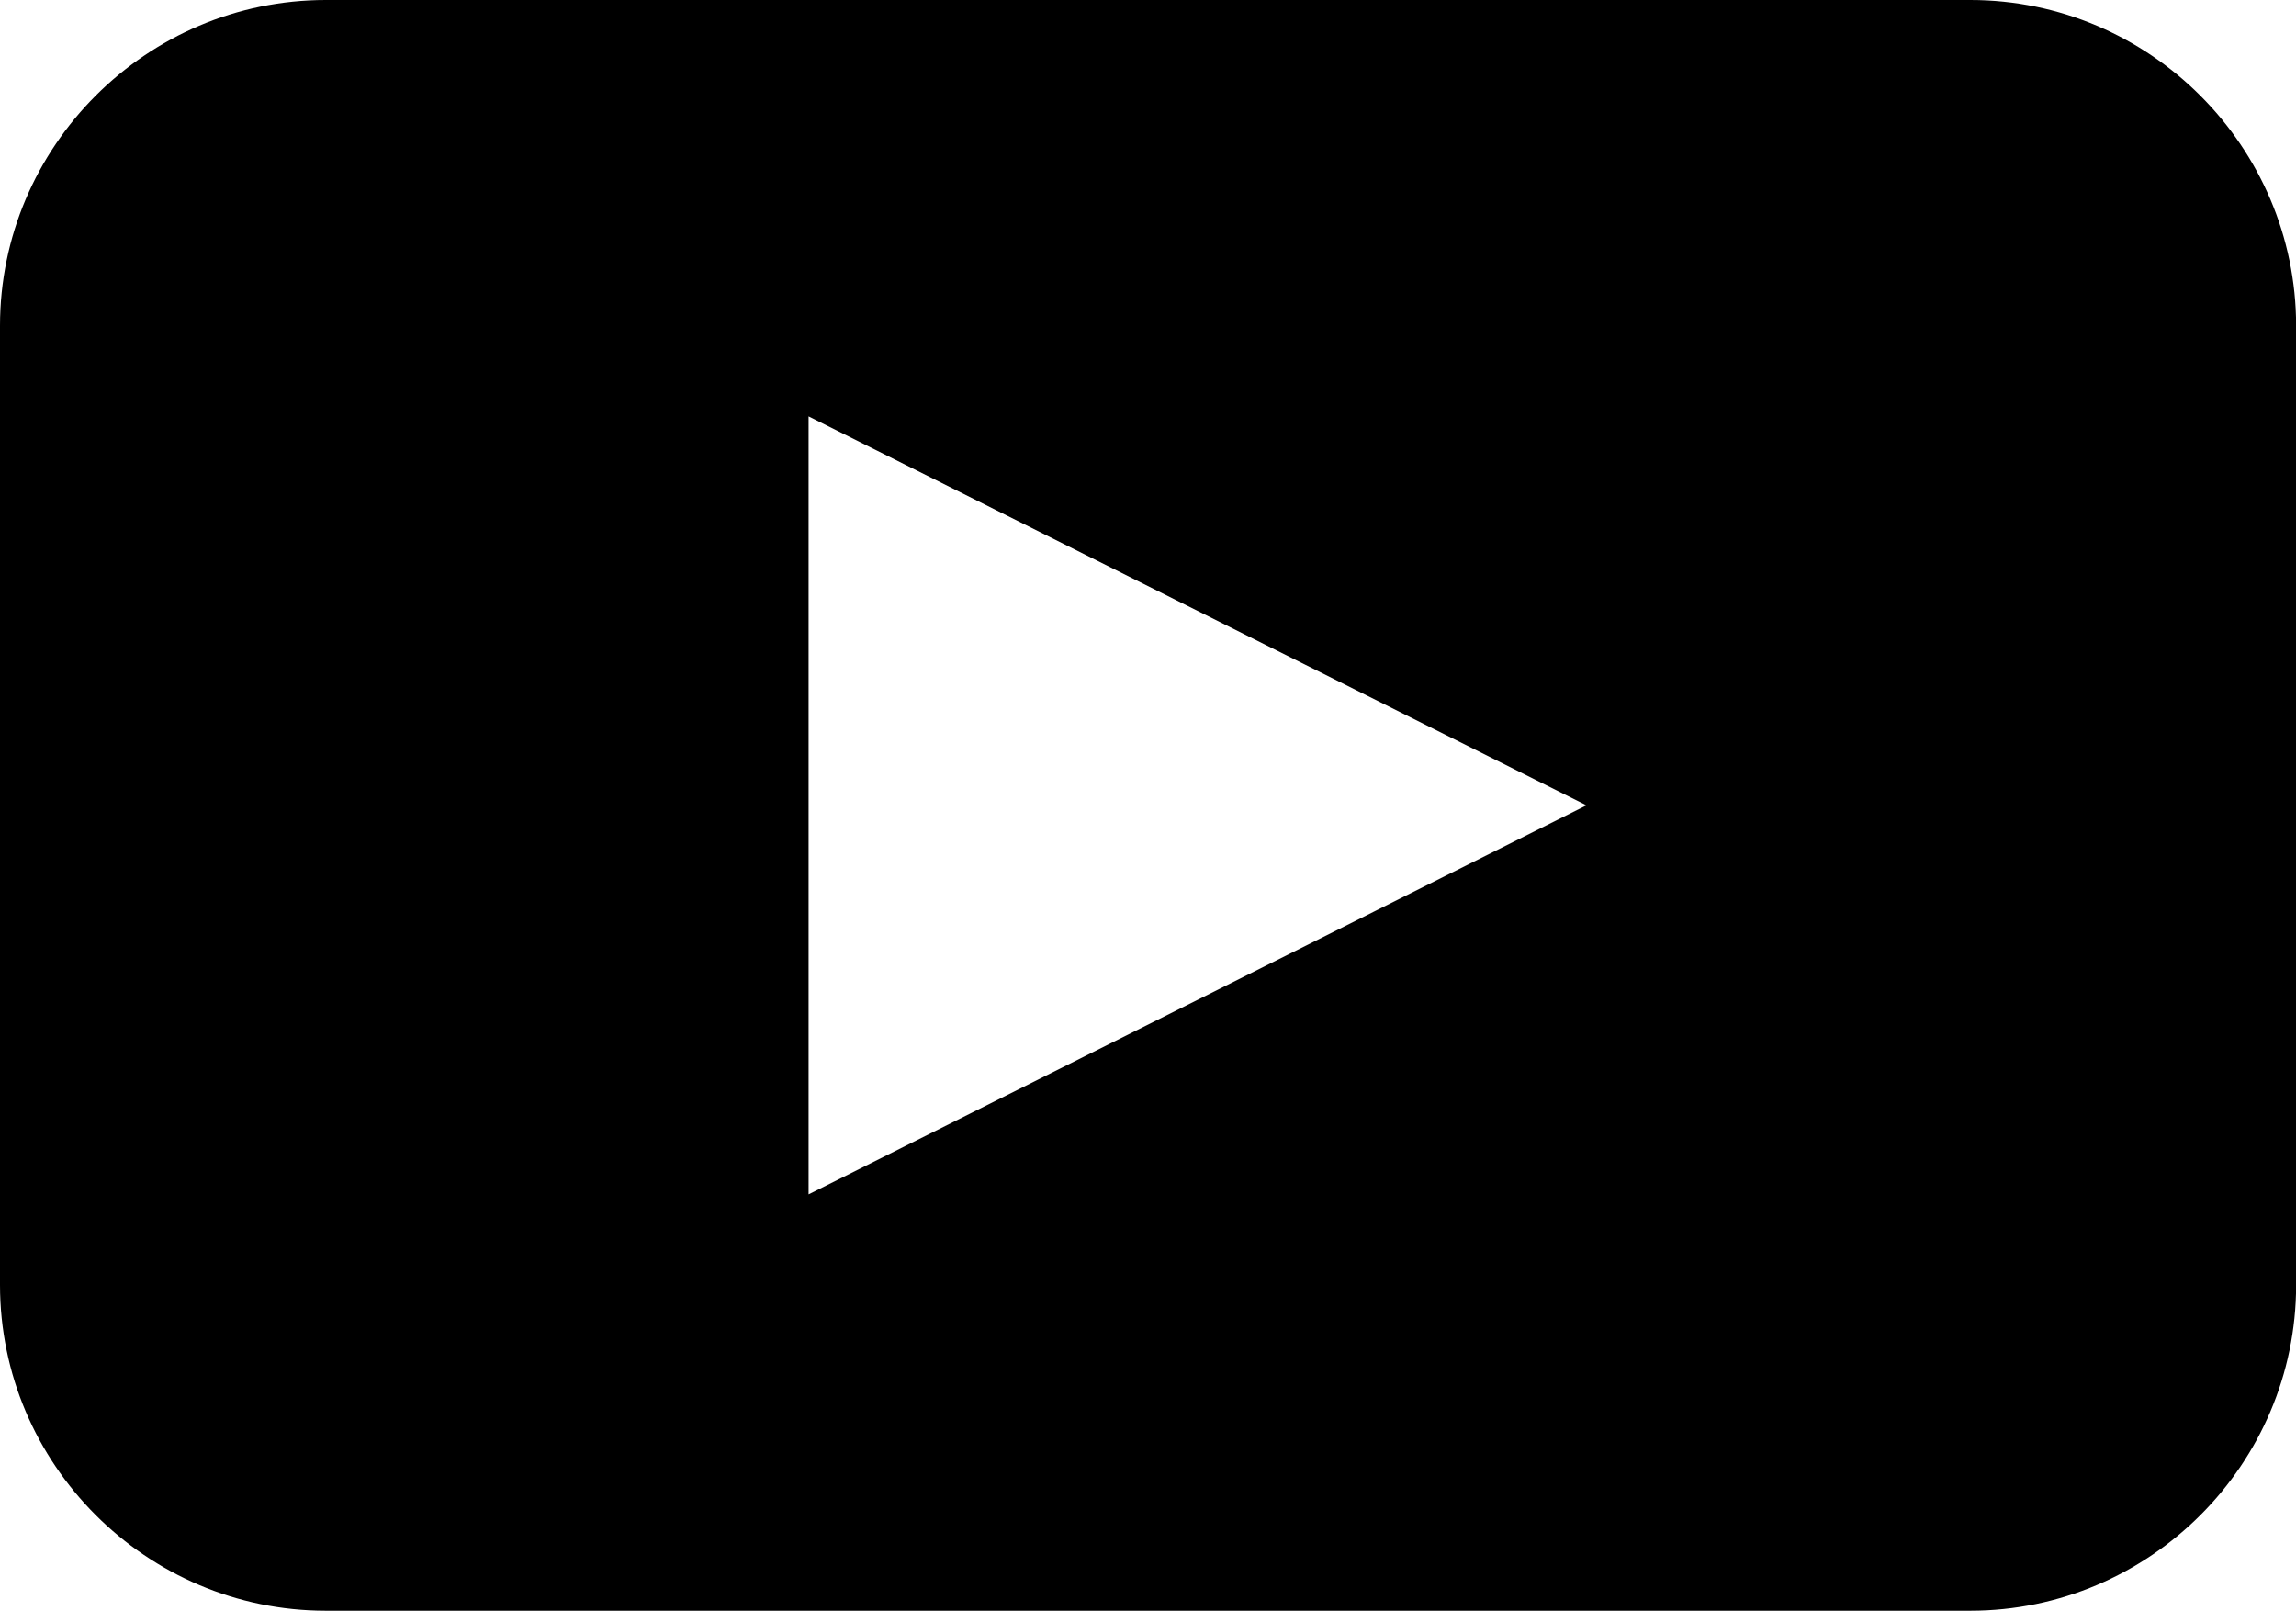
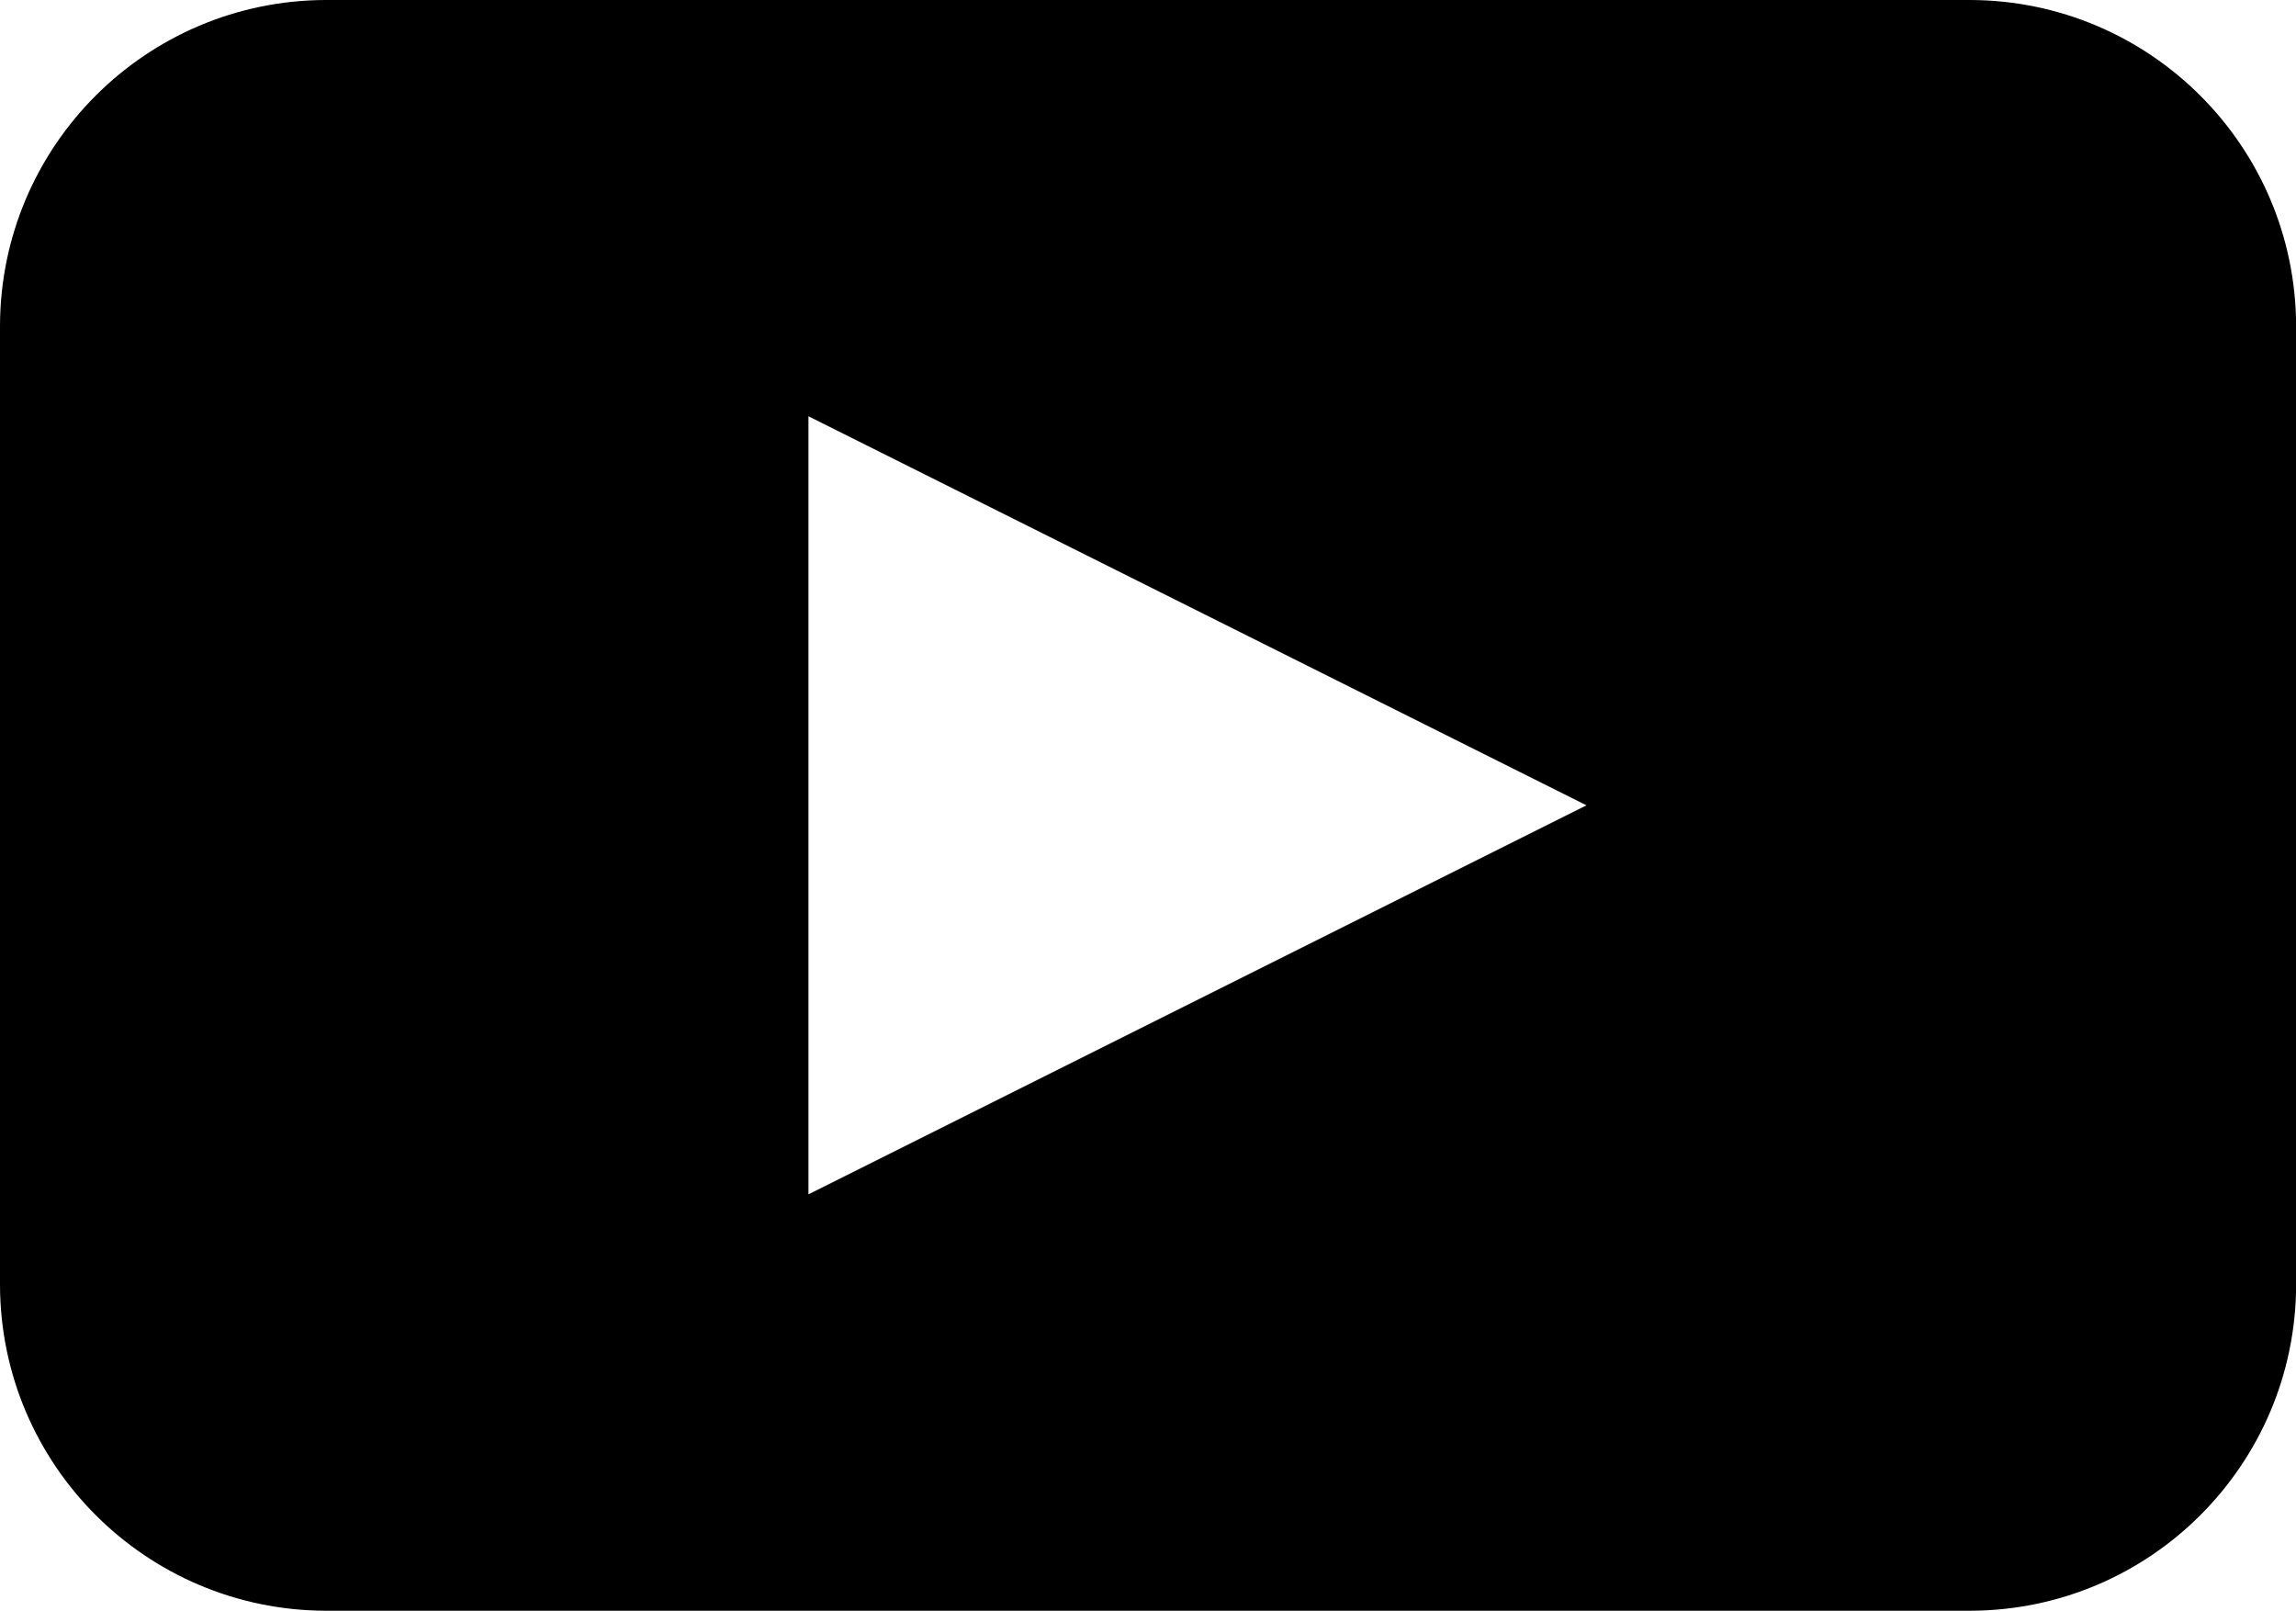
- <svg xmlns="http://www.w3.org/2000/svg" version="1.0" id="Layer_1" x="0px" y="0px" width="19.979px" height="14.015px" viewBox="0 0 19.979 14.015" enable-background="new 0 0 19.979 14.015" xml:space="preserve">
-   <path d="M17.145,0H2.835C1.275,0,0,1.275,0,2.835v8.345c0,1.56,1.275,2.835,2.835,2.835h14.31c1.56,0,2.835-1.275,2.835-2.835V2.835  C19.979,1.275,18.704,0,17.145,0z M7.036,10.392V3.623l6.769,3.384L7.036,10.392z" />
+ <svg xmlns="http://www.w3.org/2000/svg" version="1" width="19.979" height="14.015" viewBox="0 0 19.979 14.015">
+   <path d="M17.145 0H2.835A2.842 2.842 0 0 0 0 2.835v8.345a2.842 2.842 0 0 0 2.835 2.835h14.31a2.842 2.842 0 0 0 2.835-2.835V2.835A2.844 2.844 0 0 0 17.145 0zM7.035 10.392v-6.77l6.77 3.385-6.77 3.385z" />
</svg>
